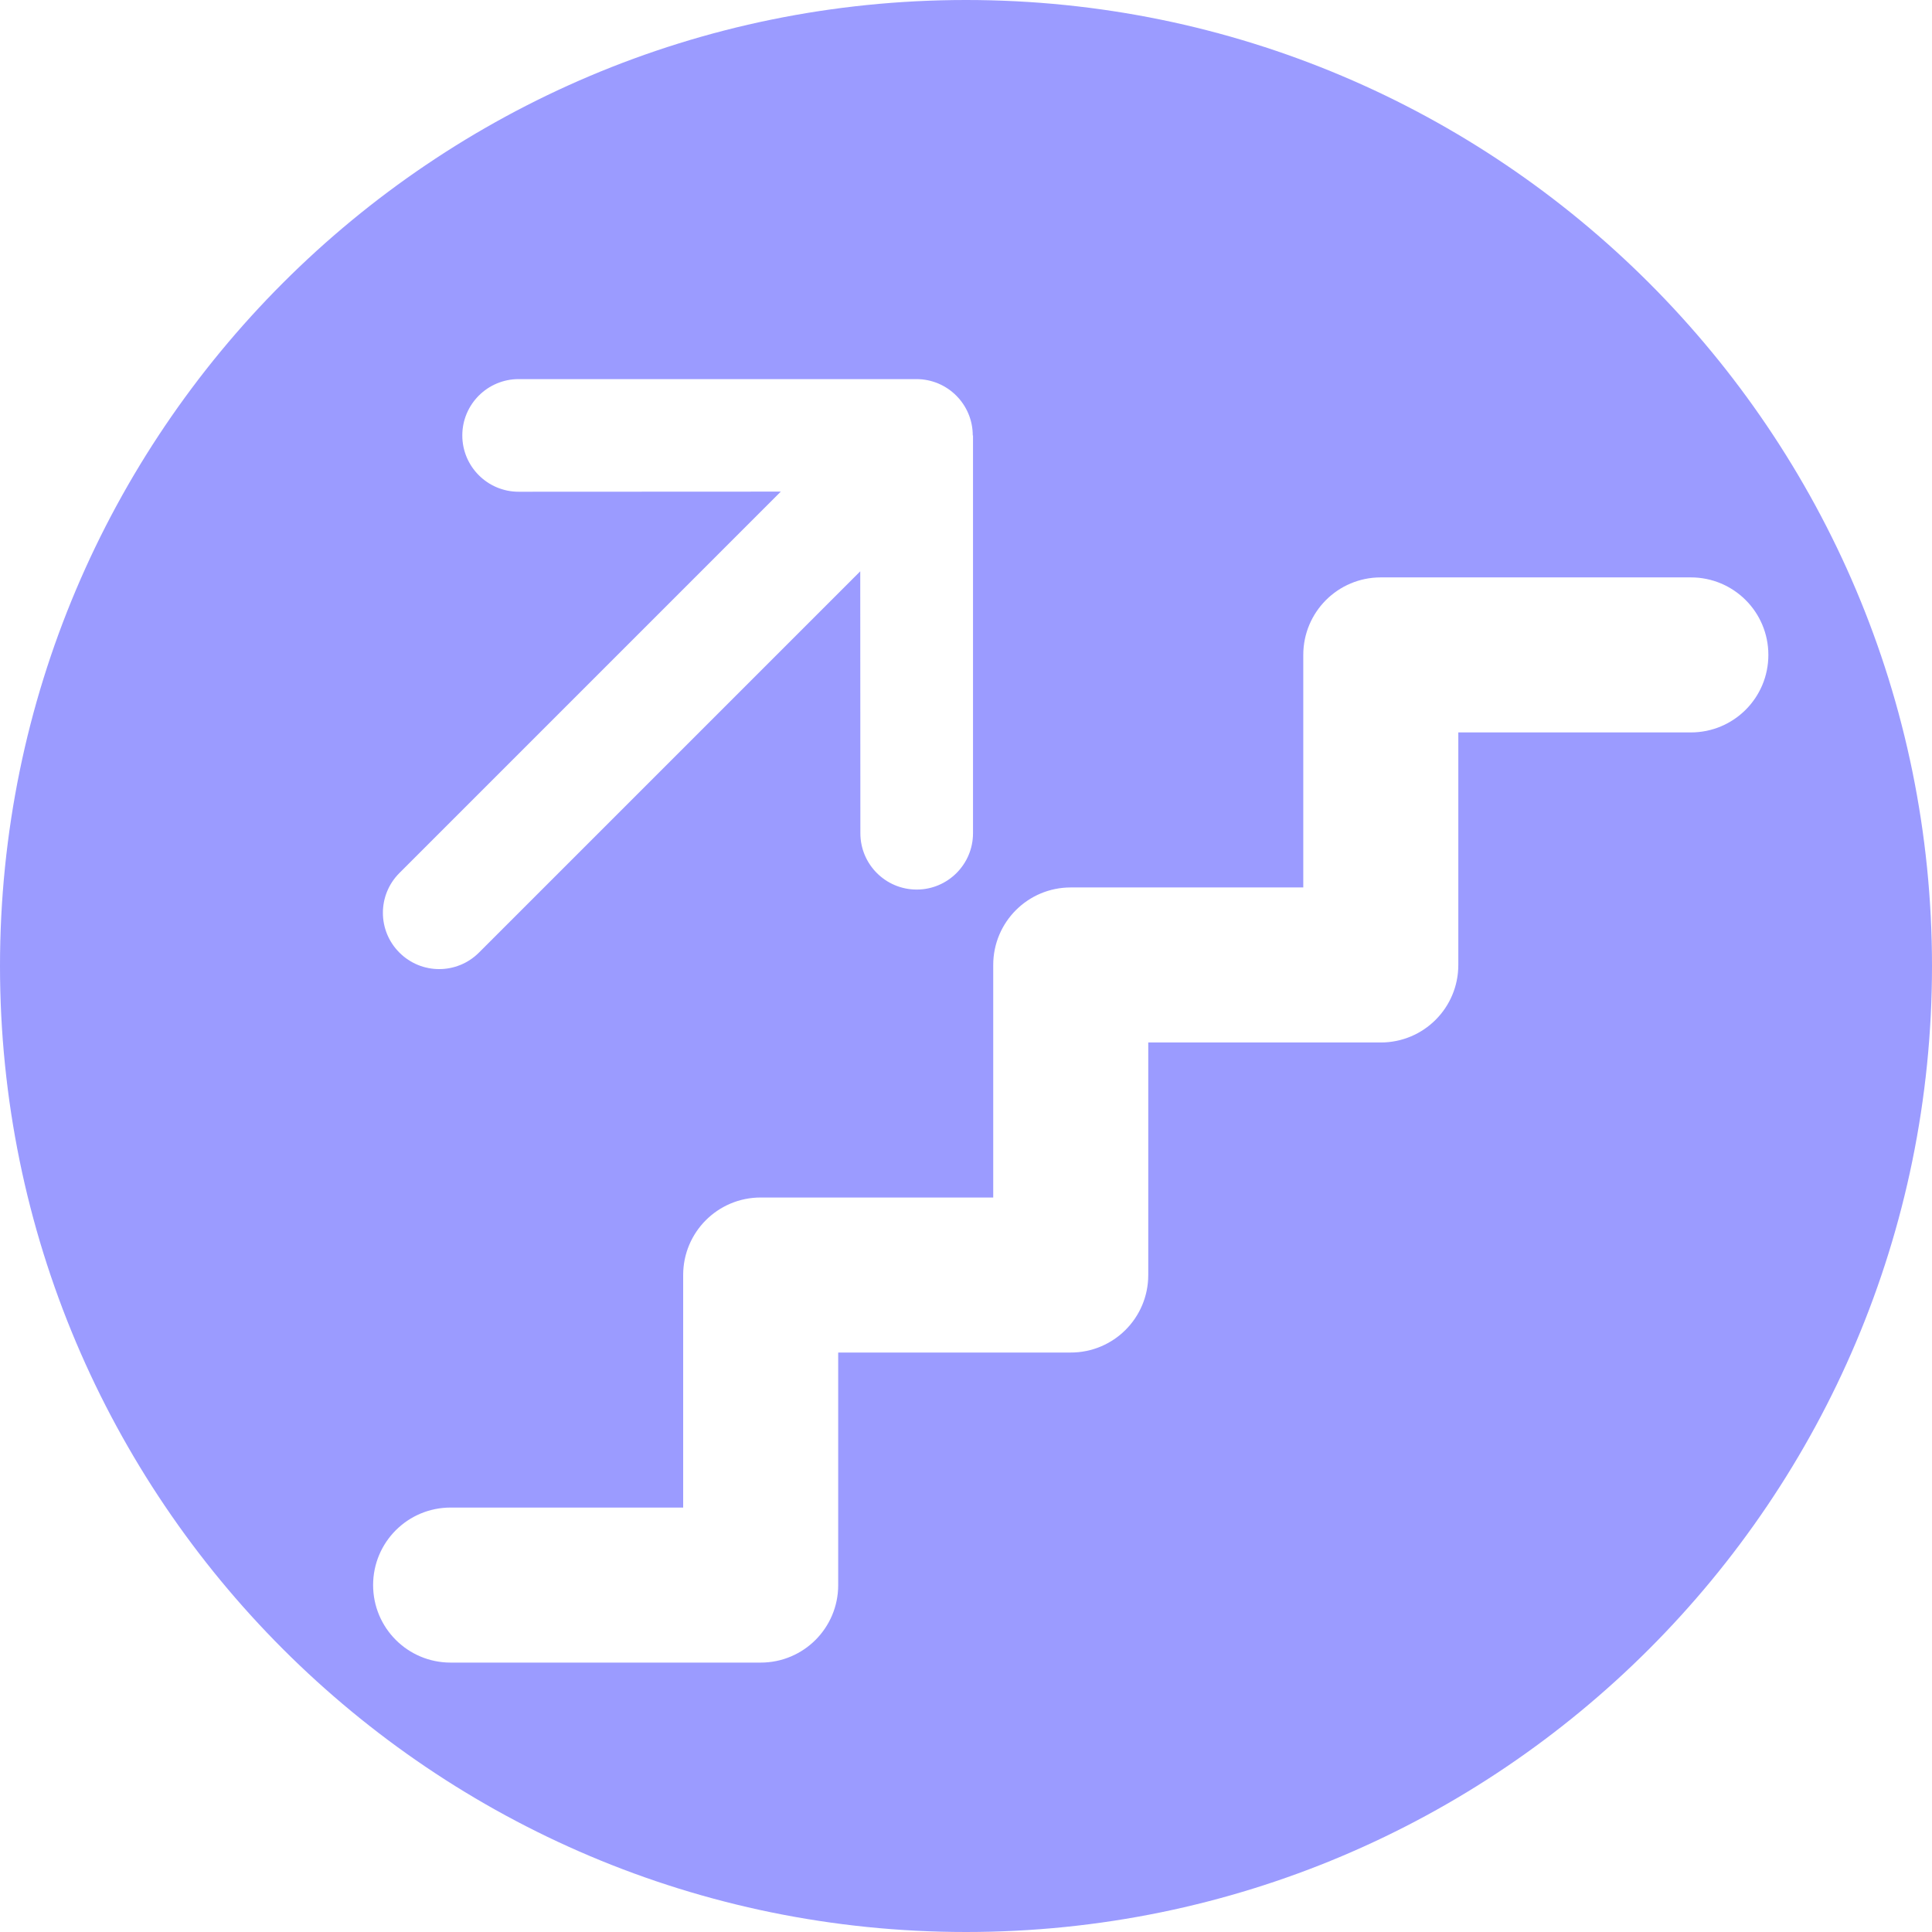
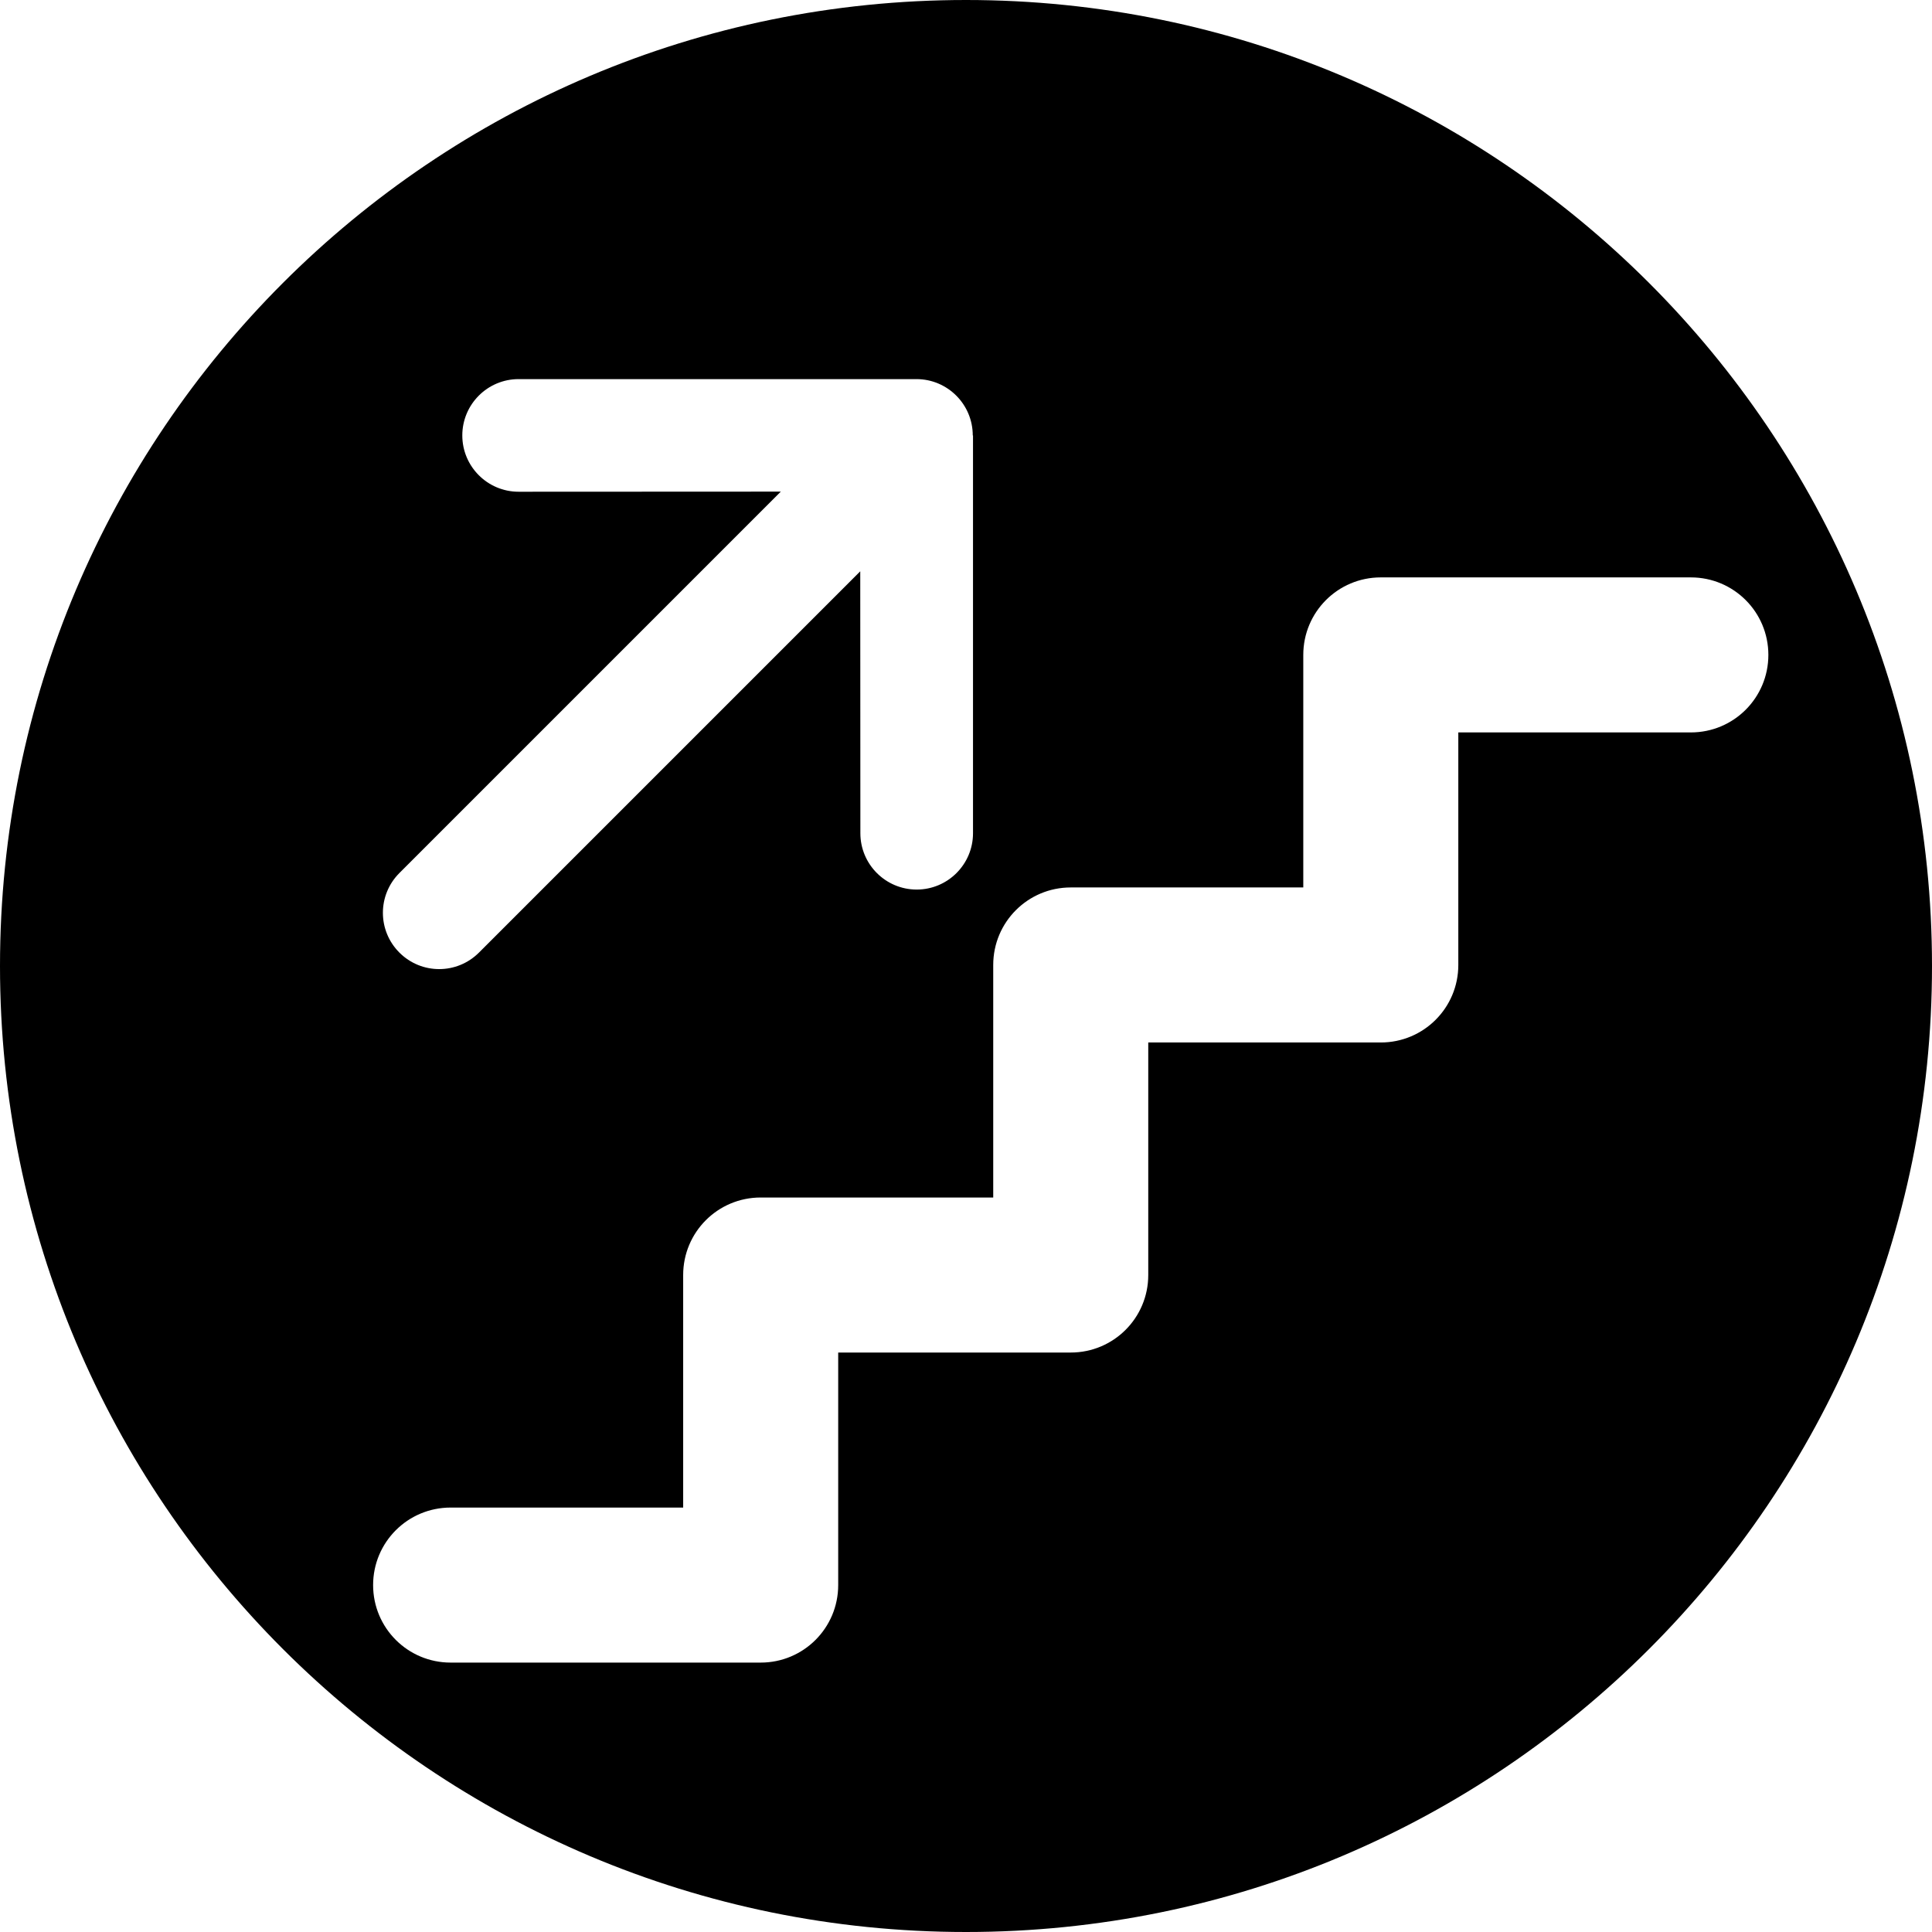
<svg xmlns="http://www.w3.org/2000/svg" viewBox="0 0 512 512" version="1.1" id="svg136" xml:space="preserve">
  <defs id="defs133" />
-   <g id="layer1">
-     <path id="path489" style="fill:#9b9bff;fill-opacity:1;stroke:none;stroke-width:64;stroke-miterlimit:10;paint-order:markers fill stroke" d="M -256 0 C -114.615 0 0 -114.615 0 -256 C 0 -397.385 -114.615 -512 -256 -512 C -397.385 -512 -512 -397.385 -512 -256 C -512 -114.615 -397.385 0 -256 0 z M -137.439 -100.469 L -242.867 -100.469 C -251.104 -100.469 -257.791 -107.156 -257.791 -115.393 L -257.857 -115.393 L -257.857 -220.818 C -257.857 -229.055 -251.168 -235.742 -242.932 -235.742 C -234.695 -235.742 -228.008 -229.055 -228.008 -220.818 L -227.975 -151.402 L -126.93 -252.447 C -121.098 -258.279 -111.677 -258.279 -105.846 -252.447 C -100.014 -246.616 -100.014 -237.193 -105.846 -231.361 L -206.922 -130.283 L -137.439 -130.316 C -129.203 -130.316 -122.516 -123.629 -122.516 -115.393 C -122.516 -107.156 -129.203 -100.469 -137.439 -100.469 z M -365.924 -153.016 L -448.092 -153.016 C -459.454 -153.016 -468.635 -162.196 -468.635 -173.559 C -468.635 -184.921 -459.454 -194.1 -448.092 -194.1 L -386.467 -194.1 L -386.467 -255.727 C -386.467 -267.089 -377.286 -276.268 -365.924 -276.268 L -304.299 -276.268 L -304.299 -337.895 C -304.299 -349.257 -295.12 -358.436 -283.758 -358.436 L -222.131 -358.436 L -222.131 -420.061 C -222.131 -431.423 -212.952 -440.604 -201.59 -440.604 L -119.422 -440.604 C -108.06 -440.604 -98.879 -431.423 -98.879 -420.061 C -98.879 -408.698 -108.06 -399.52 -119.422 -399.52 L -181.047 -399.52 L -181.047 -337.895 C -181.047 -326.532 -190.228 -317.352 -201.59 -317.352 L -263.215 -317.352 L -263.215 -255.727 C -263.215 -244.364 -272.396 -235.184 -283.758 -235.184 L -345.383 -235.184 L -345.383 -173.559 C -345.383 -162.196 -354.562 -153.016 -365.924 -153.016 z " transform="scale(-1)" />
+   <g id="layer1" class="svgIconFill">
+     <path id="path489" style="fill-opacity:1;stroke:none;stroke-width:64;stroke-miterlimit:10;paint-order:markers fill stroke" d="M -256 0 C -114.615 0 0 -114.615 0 -256 C 0 -397.385 -114.615 -512 -256 -512 C -397.385 -512 -512 -397.385 -512 -256 C -512 -114.615 -397.385 0 -256 0 z M -137.439 -100.469 L -242.867 -100.469 C -251.104 -100.469 -257.791 -107.156 -257.791 -115.393 L -257.857 -115.393 L -257.857 -220.818 C -257.857 -229.055 -251.168 -235.742 -242.932 -235.742 C -234.695 -235.742 -228.008 -229.055 -228.008 -220.818 L -227.975 -151.402 L -126.93 -252.447 C -121.098 -258.279 -111.677 -258.279 -105.846 -252.447 C -100.014 -246.616 -100.014 -237.193 -105.846 -231.361 L -206.922 -130.283 L -137.439 -130.316 C -129.203 -130.316 -122.516 -123.629 -122.516 -115.393 C -122.516 -107.156 -129.203 -100.469 -137.439 -100.469 z M -365.924 -153.016 L -448.092 -153.016 C -459.454 -153.016 -468.635 -162.196 -468.635 -173.559 C -468.635 -184.921 -459.454 -194.1 -448.092 -194.1 L -386.467 -194.1 L -386.467 -255.727 C -386.467 -267.089 -377.286 -276.268 -365.924 -276.268 L -304.299 -276.268 L -304.299 -337.895 C -304.299 -349.257 -295.12 -358.436 -283.758 -358.436 L -222.131 -358.436 L -222.131 -420.061 C -222.131 -431.423 -212.952 -440.604 -201.59 -440.604 L -119.422 -440.604 C -108.06 -440.604 -98.879 -431.423 -98.879 -420.061 C -98.879 -408.698 -108.06 -399.52 -119.422 -399.52 L -181.047 -399.52 L -181.047 -337.895 C -181.047 -326.532 -190.228 -317.352 -201.59 -317.352 L -263.215 -317.352 L -263.215 -255.727 C -263.215 -244.364 -272.396 -235.184 -283.758 -235.184 L -345.383 -235.184 L -345.383 -173.559 C -345.383 -162.196 -354.562 -153.016 -365.924 -153.016 z " transform="scale(-1)" />
    <path d="m 323.013,501.892 c 0,10.084 8.188,18.272 18.272,18.272 l 129.074,-10e-6 c 10.084,0 18.272,-8.188 18.272,-18.272 7e-5,-10.084 -8.188,-18.272 -18.272,-18.272 l -85.068,0.04 123.75,-123.75 c 7.139,-7.139 7.139,-18.675 0,-25.815 -7.139,-7.139 -18.675,-7.139 -25.815,-1e-5 l -123.71,123.71 -0.04,-84.987 c -3e-5,-10.084 -8.188,-18.272 -18.272,-18.272 -10.084,2e-5 -18.272,8.188 -18.272,18.272 l -1e-5,129.074 z" id="path5705" style="display:none;stroke-width:0.57" />
  </g>
</svg>
